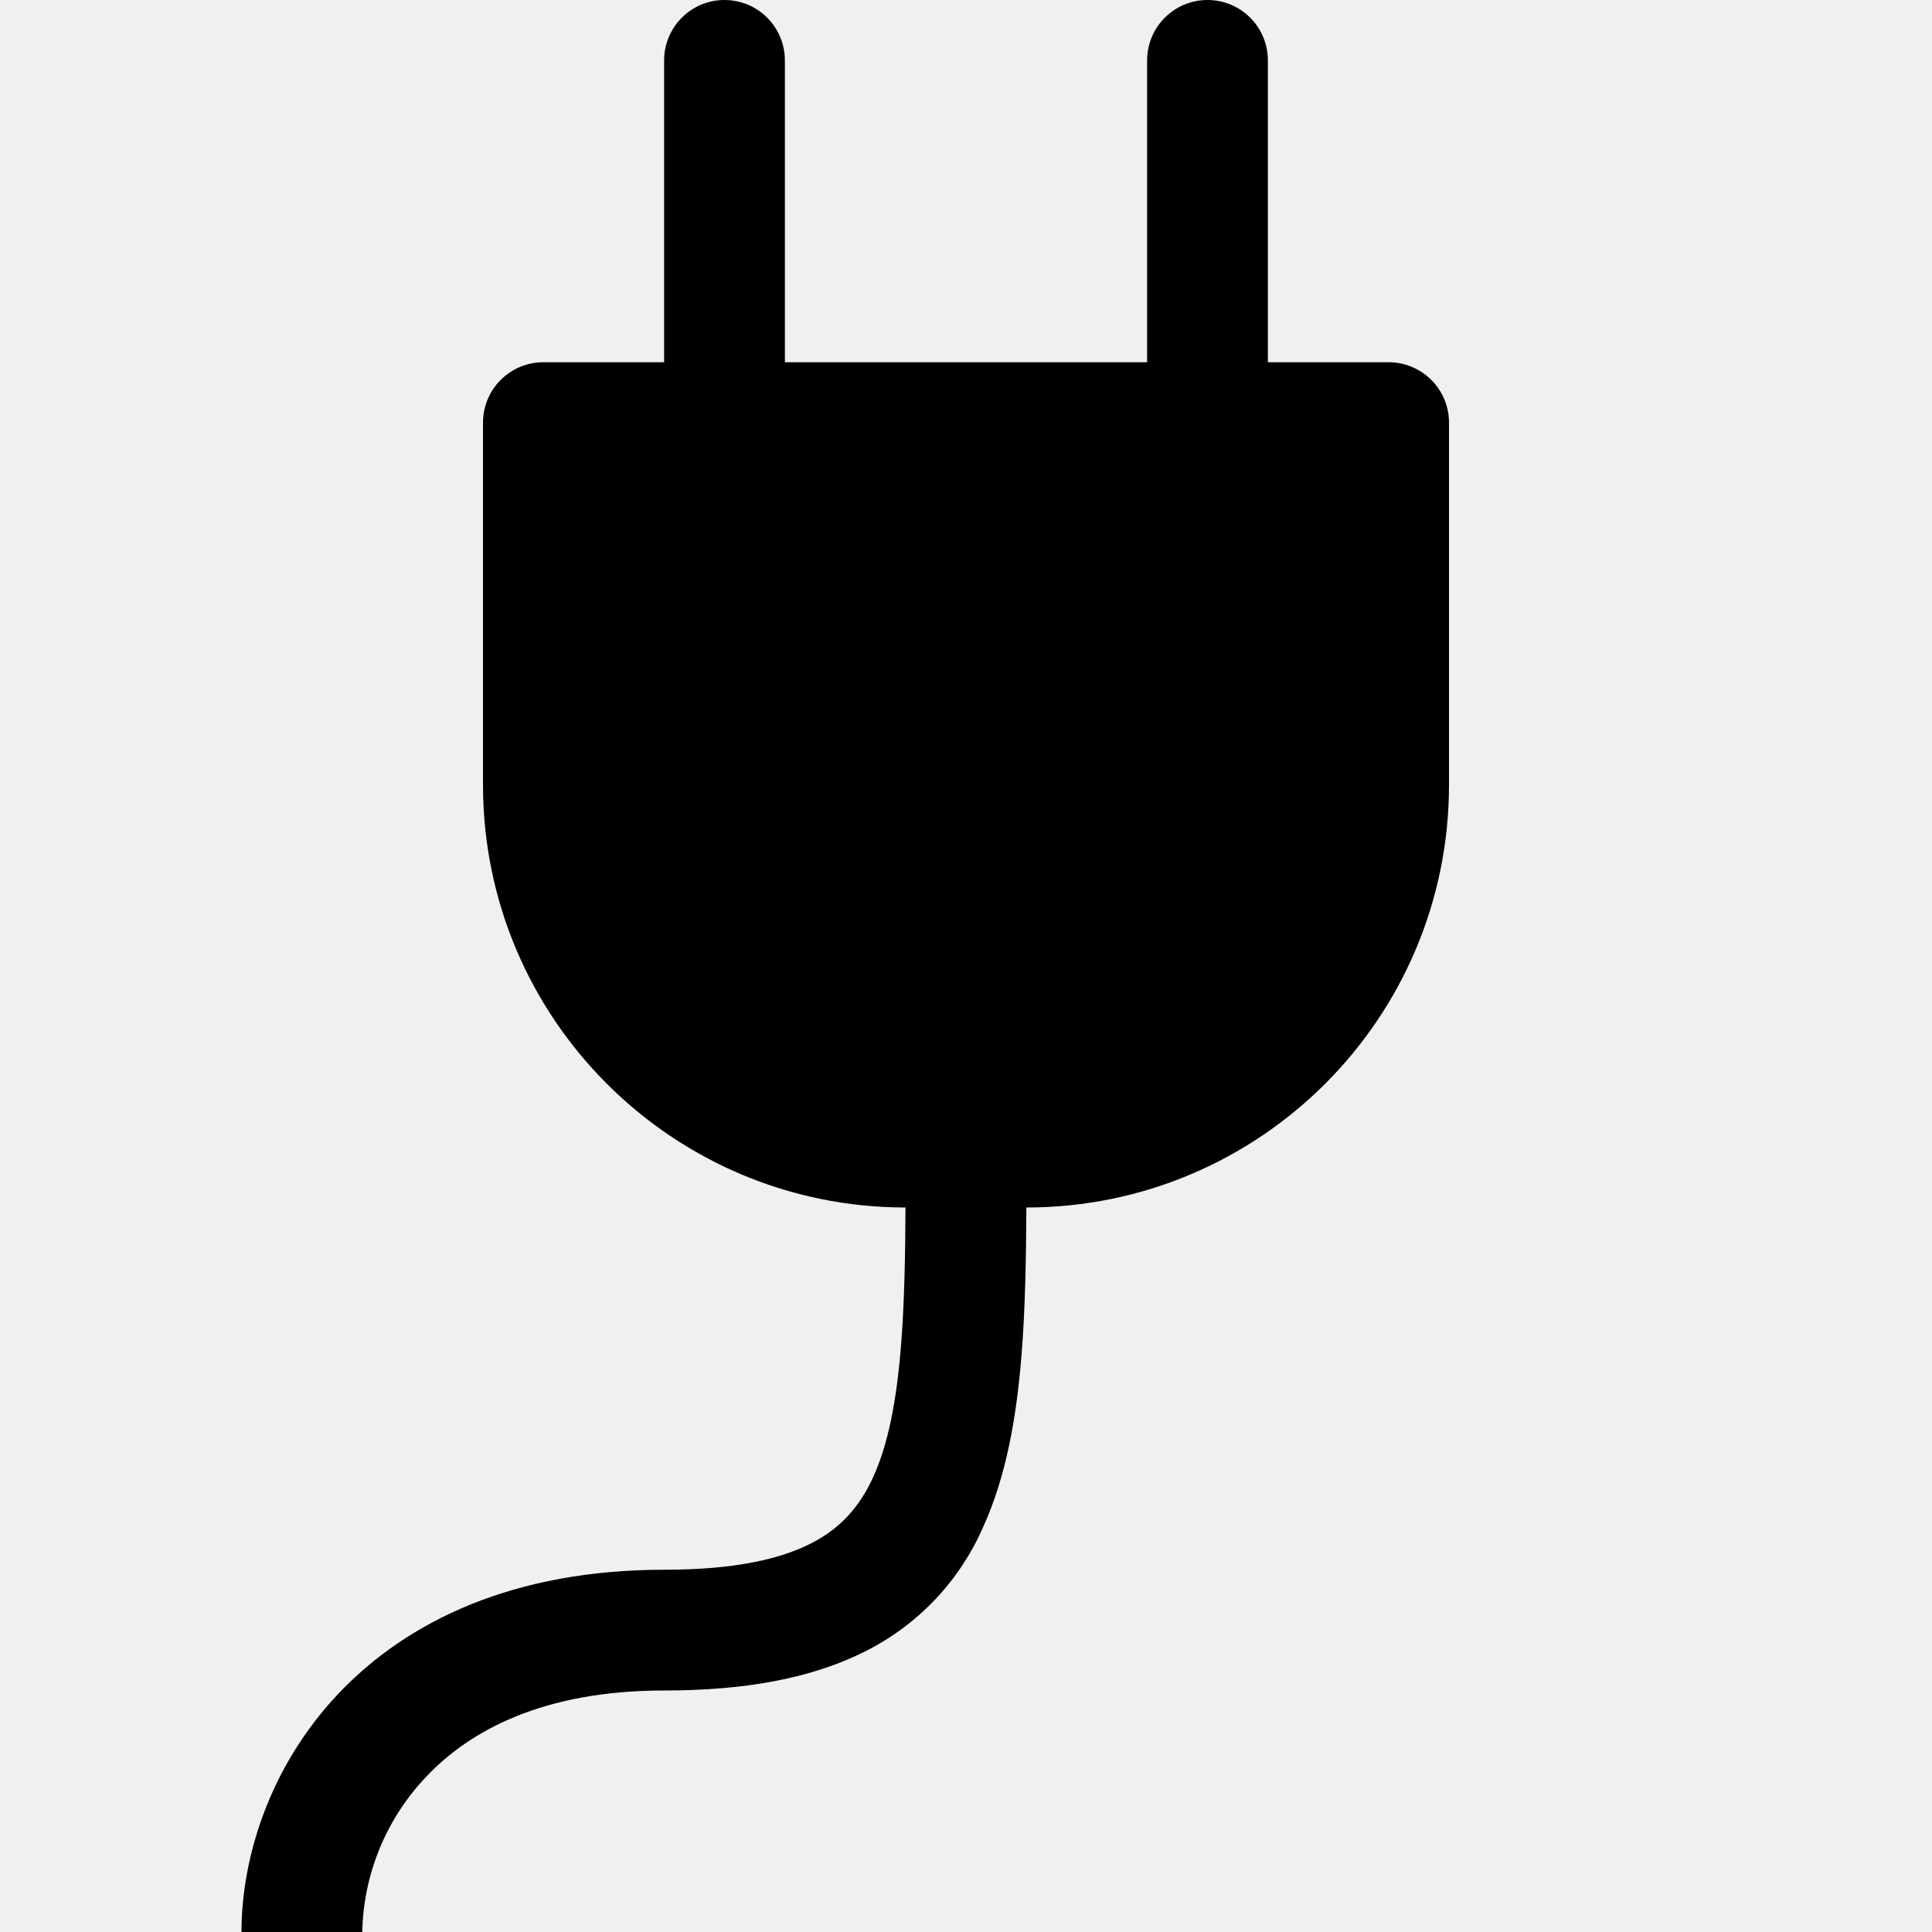
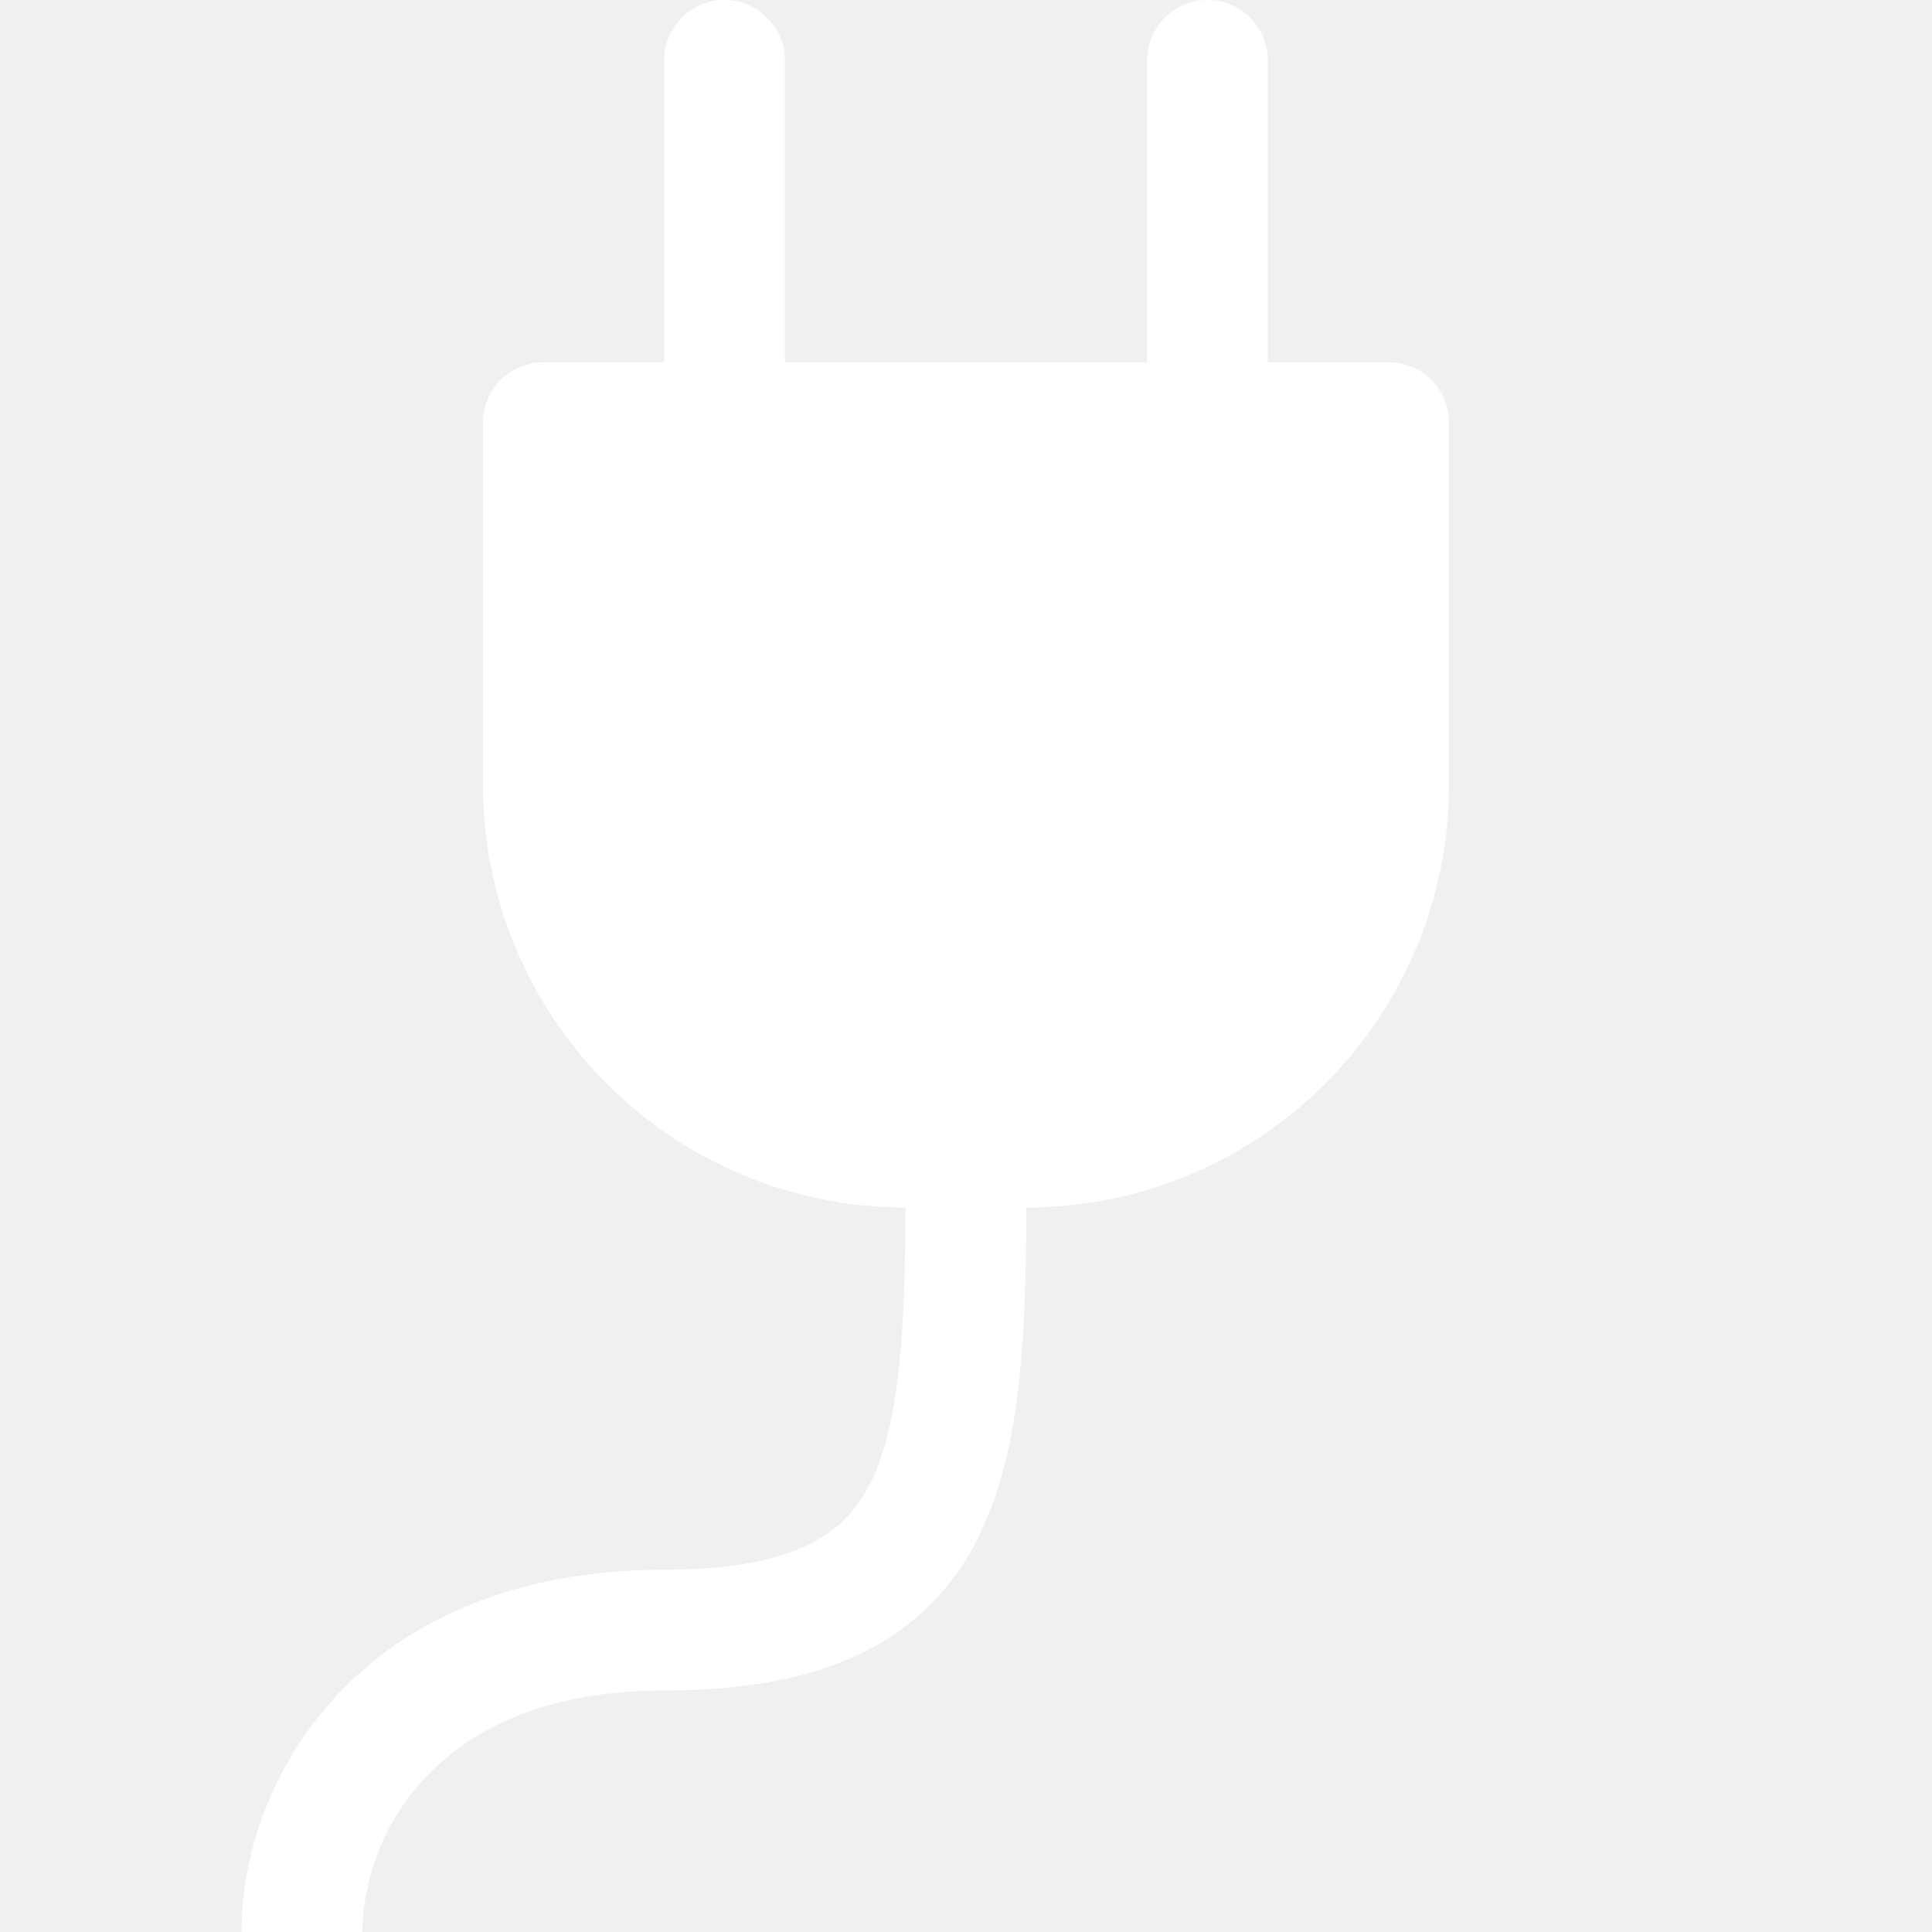
- <svg xmlns="http://www.w3.org/2000/svg" width="16" height="16" fill="currentColor" class="bi bi-plug-fill" viewBox="0 0 16 16">
+ <svg xmlns="http://www.w3.org/2000/svg" width="16" height="16" fill="white" class="bi bi-plug-fill" viewBox="0 0 16 16">
  <path d="M6 0a.5.5 0 0 1 .5.5V3h3V.5a.5.5 0 0 1 1 0V3h1a.5.5 0 0 1 .5.5v3A3.5 3.5 0 0 1 8.5 10c-.002.434-.01.845-.04 1.22-.041.514-.126 1.003-.317 1.424a2.083 2.083 0 0 1-.97 1.028C6.725 13.9 6.169 14 5.5 14c-.998 0-1.61.33-1.974.718A1.922 1.922 0 0 0 3 16H2c0-.616.232-1.367.797-1.968C3.374 13.42 4.261 13 5.5 13c.581 0 .962-.088 1.218-.219.241-.123.4-.3.514-.55.121-.266.193-.621.23-1.09.027-.34.035-.718.037-1.141A3.5 3.5 0 0 1 4 6.5v-3a.5.5 0 0 1 .5-.5h1V.5A.5.5 0 0 1 6 0z" />
</svg>
